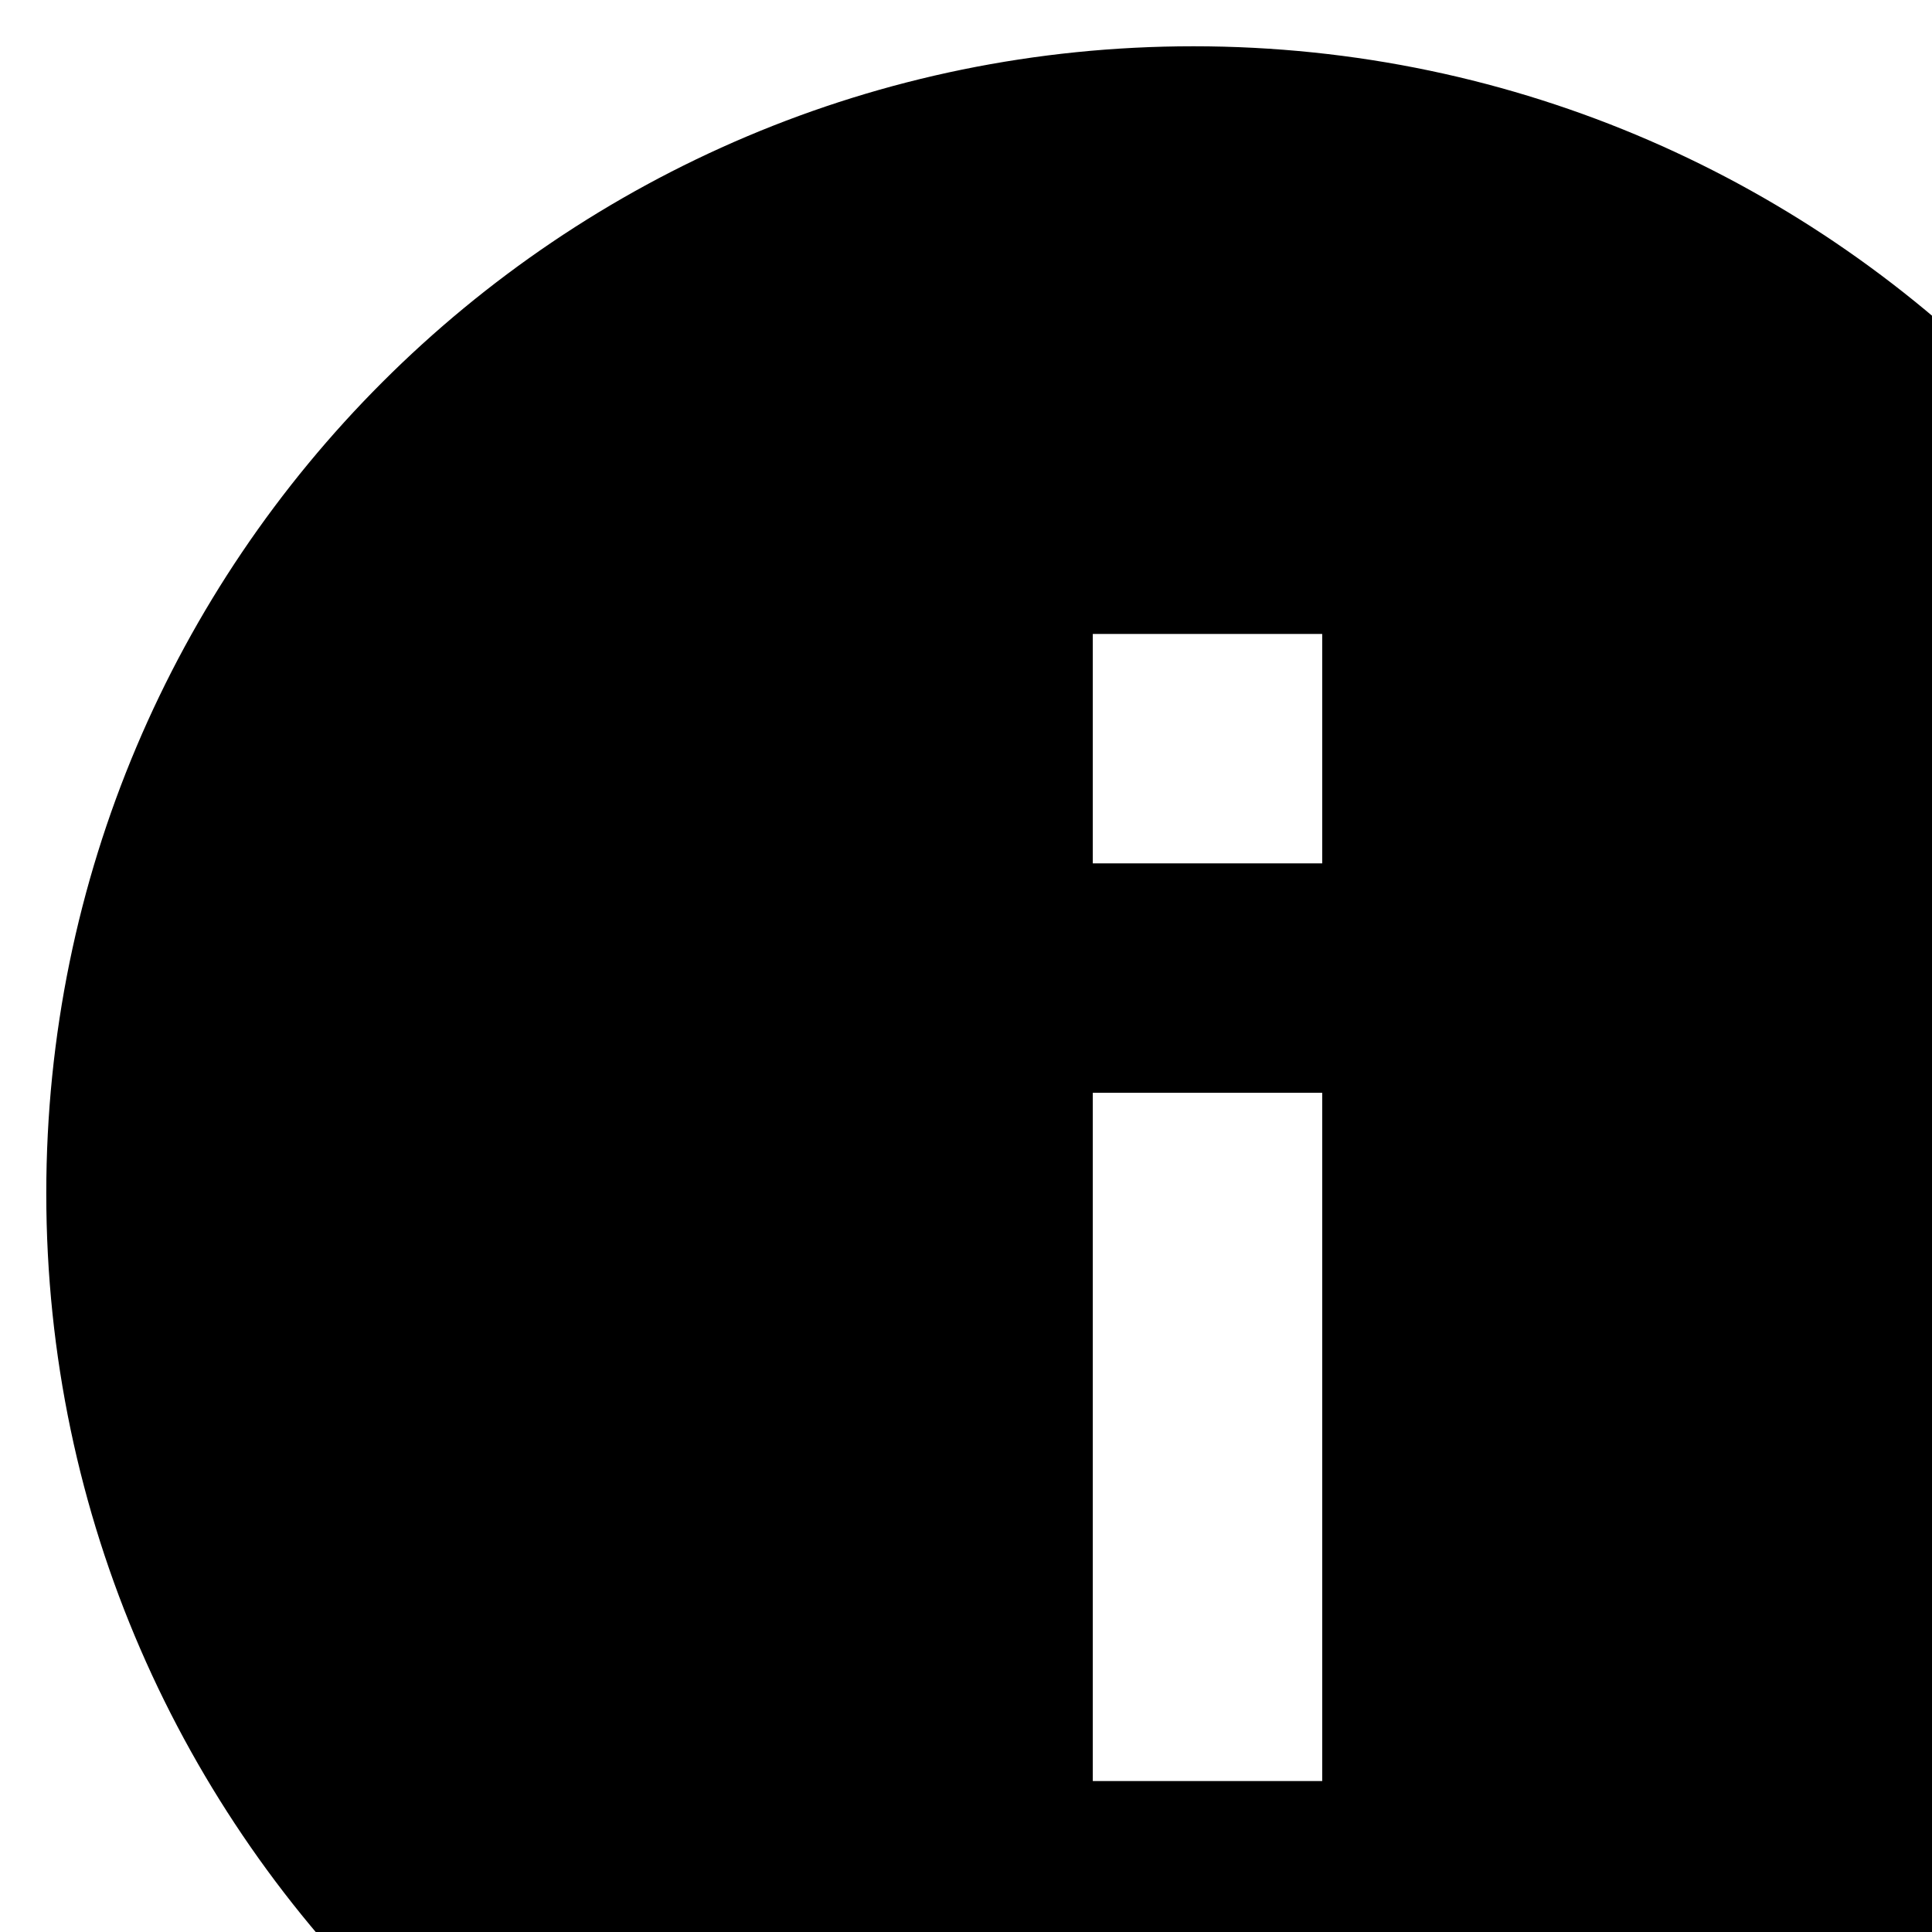
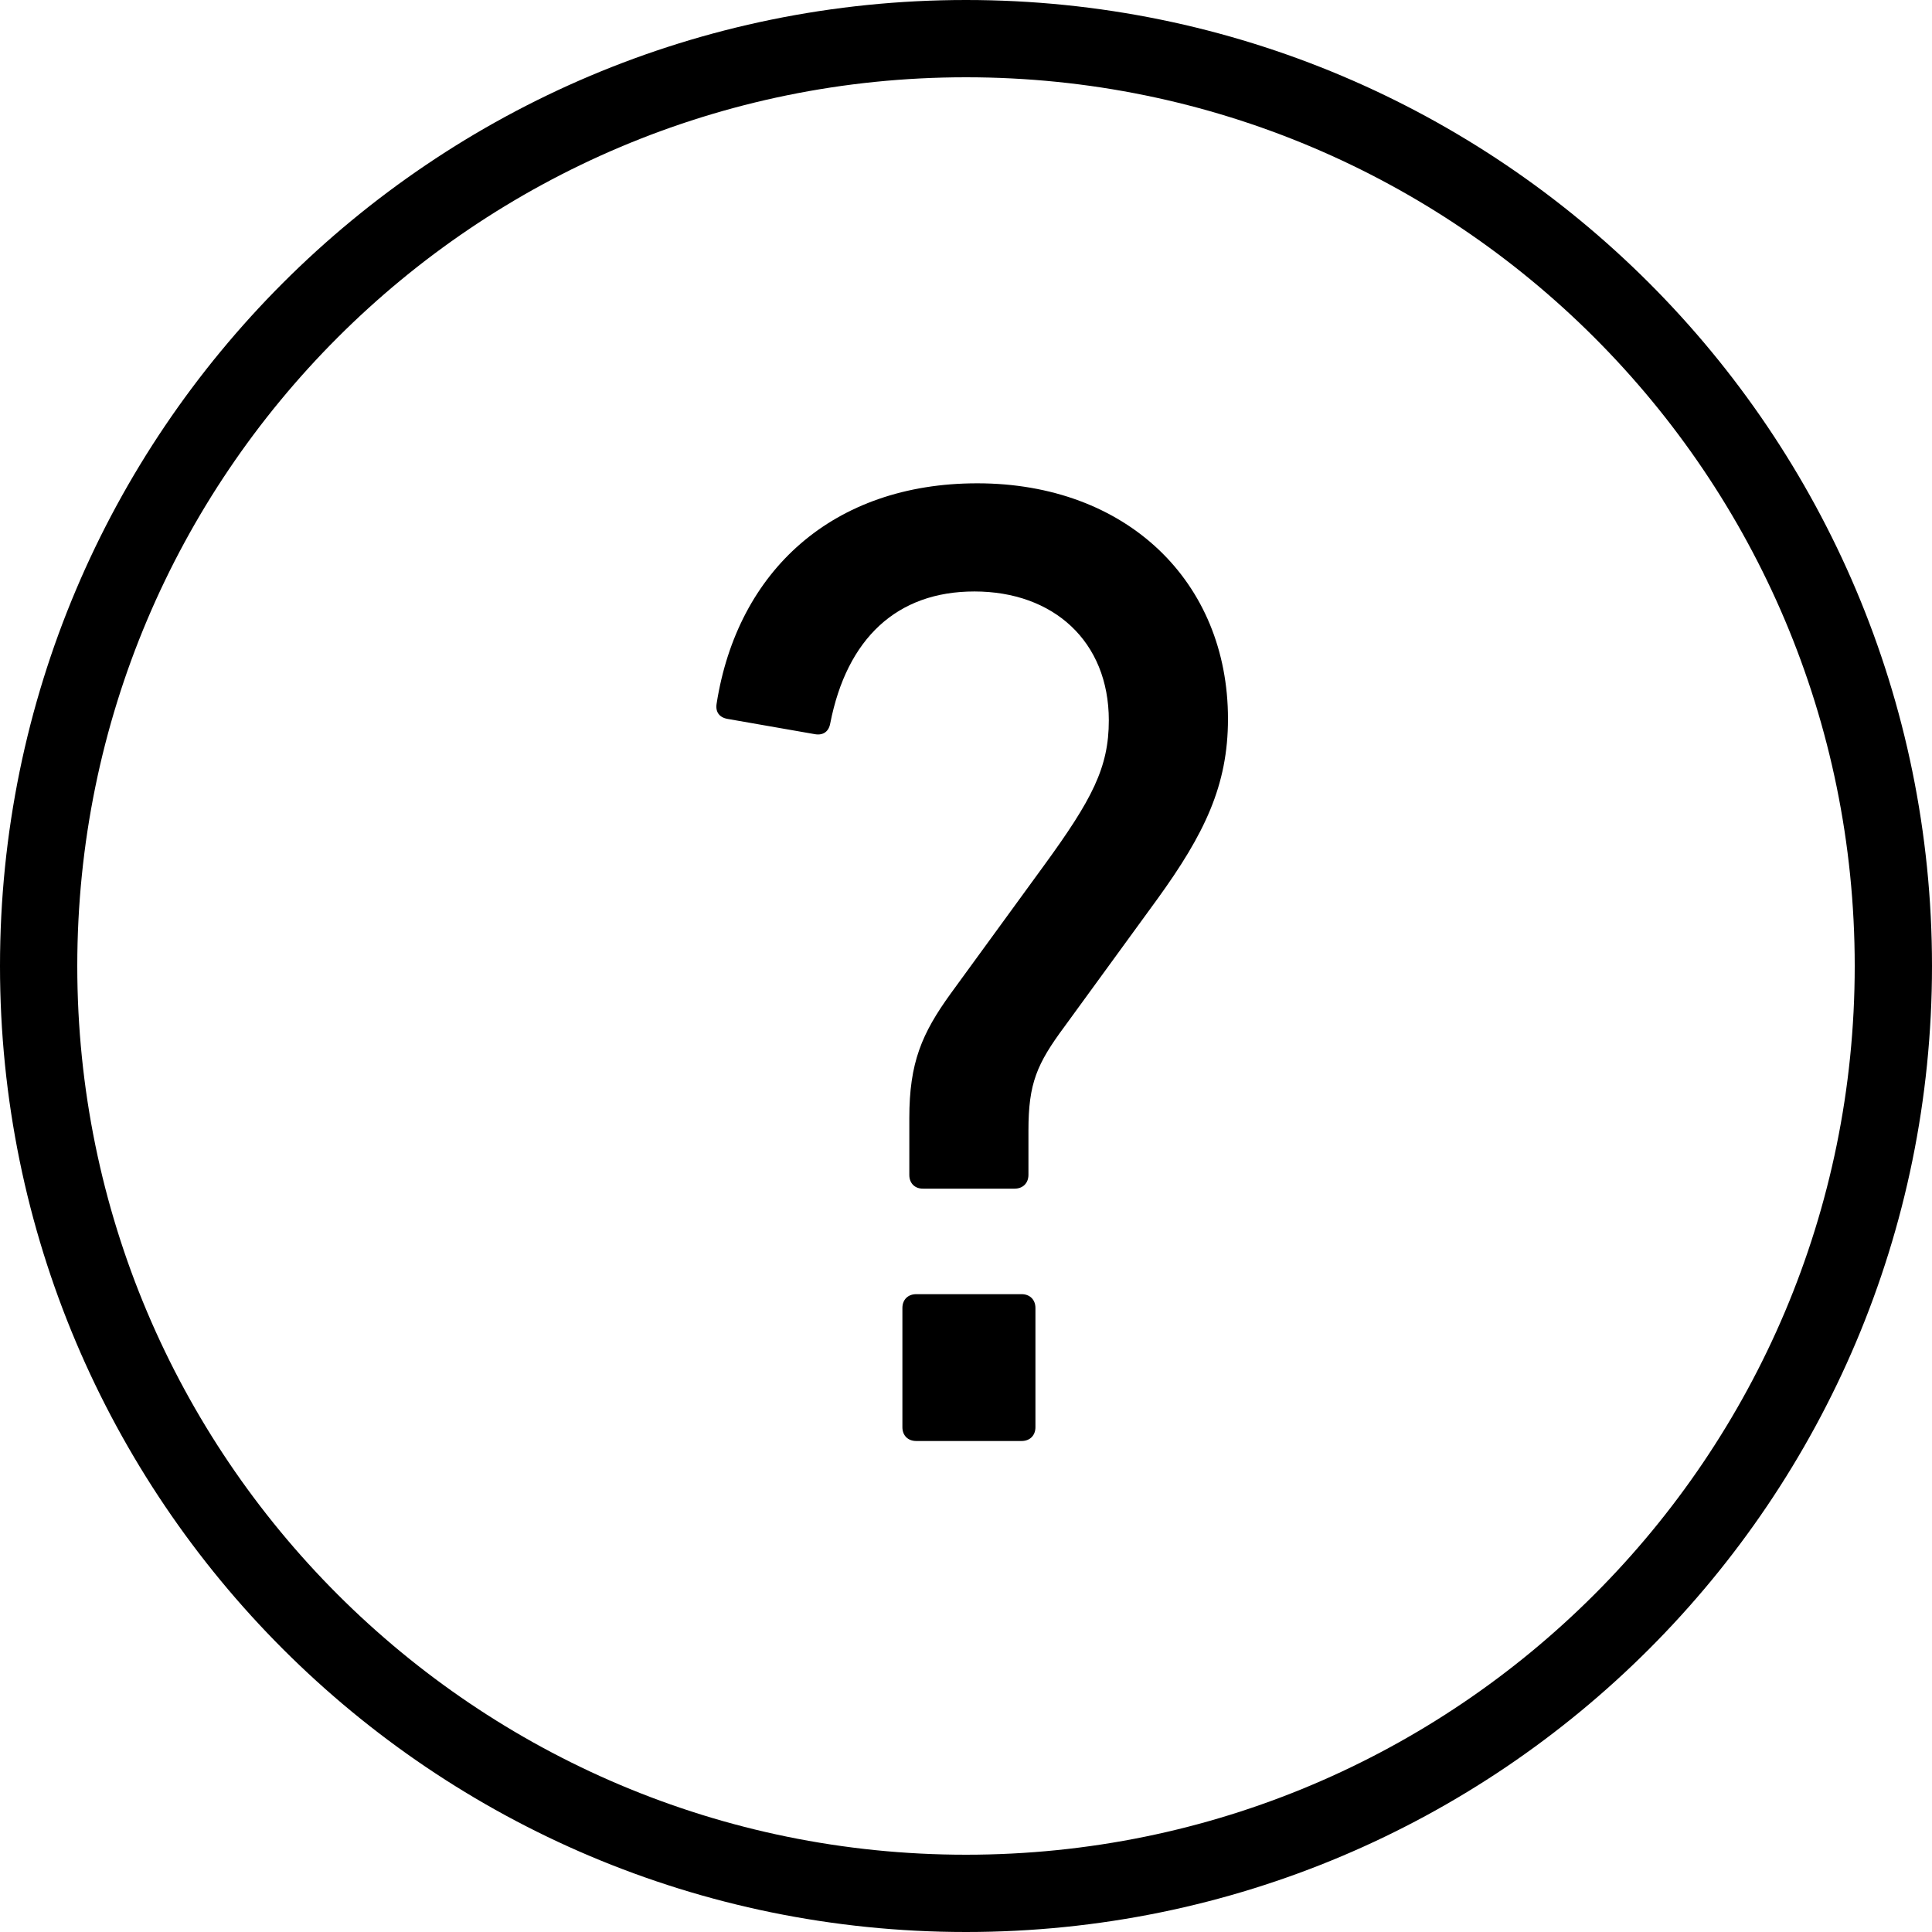
- <svg xmlns="http://www.w3.org/2000/svg" version="1.1" width="512" height="512" viewBox="0 0 512 512">
-   <g id="icomoon-ignore">
- </g>
-   <path d="M105.072 534.928c-57.259-55.357-92.808-132.859-92.808-218.664 0-167.894 136.106-304 304-304 85.805 0 163.307 35.549 218.581 92.722l.082.086c52.799 54.613 85.336 129.102 85.336 211.192 0 167.894-136.105 304-304 304-82.089 0-156.579-32.537-211.277-85.419l.086.082zM289.6 350.4V472h60.8V289.6h-60.8v60.8zm0-182.4v60.8h60.8V168h-60.8z" />
+ <svg xmlns="http://www.w3.org/2000/svg" enable-background="new 0 0 50 50" height="50px" id="Layer_1" version="1.1" viewBox="0 0 50 50" width="50px" xml:space="preserve">
+   <circle cx="25" cy="25" fill="none" r="24" stroke="#000000" stroke-linecap="round" stroke-miterlimit="10" stroke-width="2" />
+   <rect fill="none" height="50" width="50" />
+   <g>
+     <path d="M23.533,30.407v-1.47c0-1.436,0.322-2.188,1.075-3.229l2.404-3.3c1.254-1.721,1.684-2.546,1.684-3.766   c0-2.044-1.434-3.335-3.479-3.335c-2.008,0-3.299,1.219-3.729,3.407c-0.036,0.215-0.179,0.323-0.395,0.287l-2.259-0.395   c-0.216-0.036-0.323-0.179-0.288-0.395c0.539-3.443,3.014-5.703,6.744-5.703c3.872,0,6.49,2.546,6.49,6.097   c0,1.722-0.608,2.977-1.828,4.663l-2.403,3.3c-0.717,0.968-0.933,1.47-0.933,2.689v1.147c0,0.215-0.143,0.358-0.358,0.358h-2.367   C23.676,30.766,23.533,30.622,23.533,30.407z M23.354,33.851c0-0.215,0.143-0.358,0.359-0.358h2.726   c0.215,0,0.358,0.144,0.358,0.358v3.084c0,0.216-0.144,0.358-0.358,0.358h-2.726c-0.217,0-0.359-0.143-0.359-0.358V33.851z" />
+   </g>
</svg>
